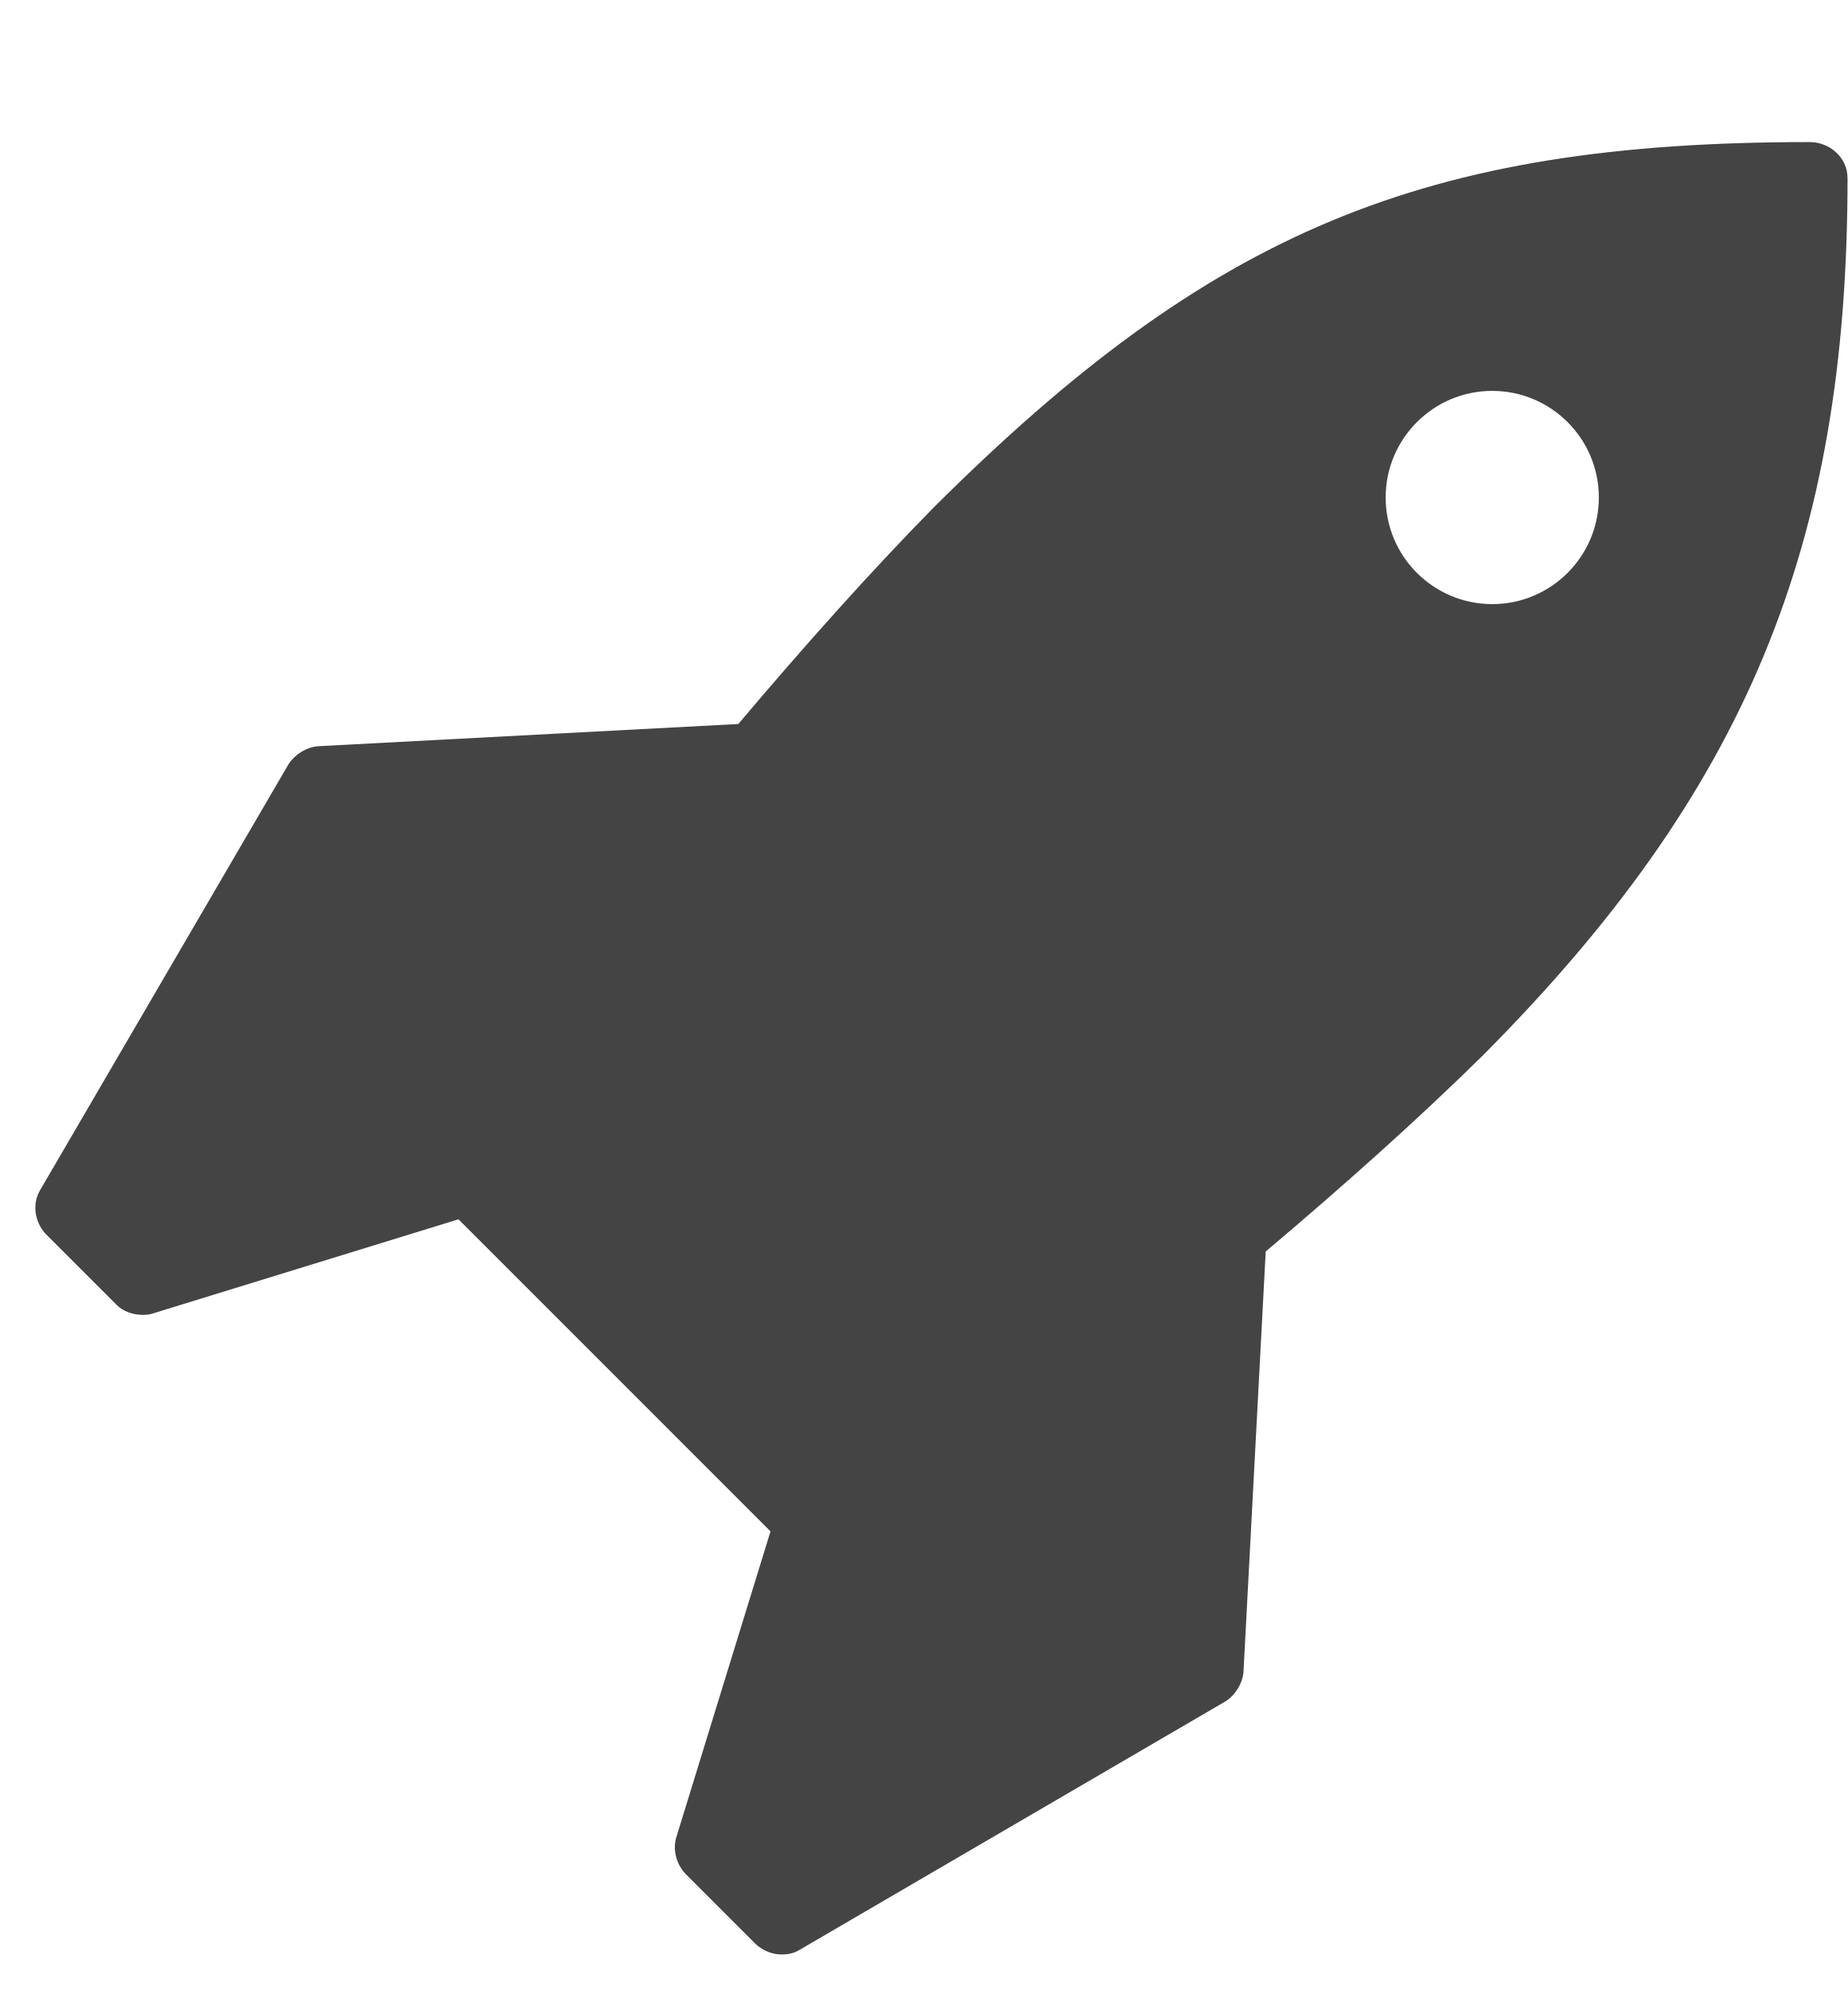
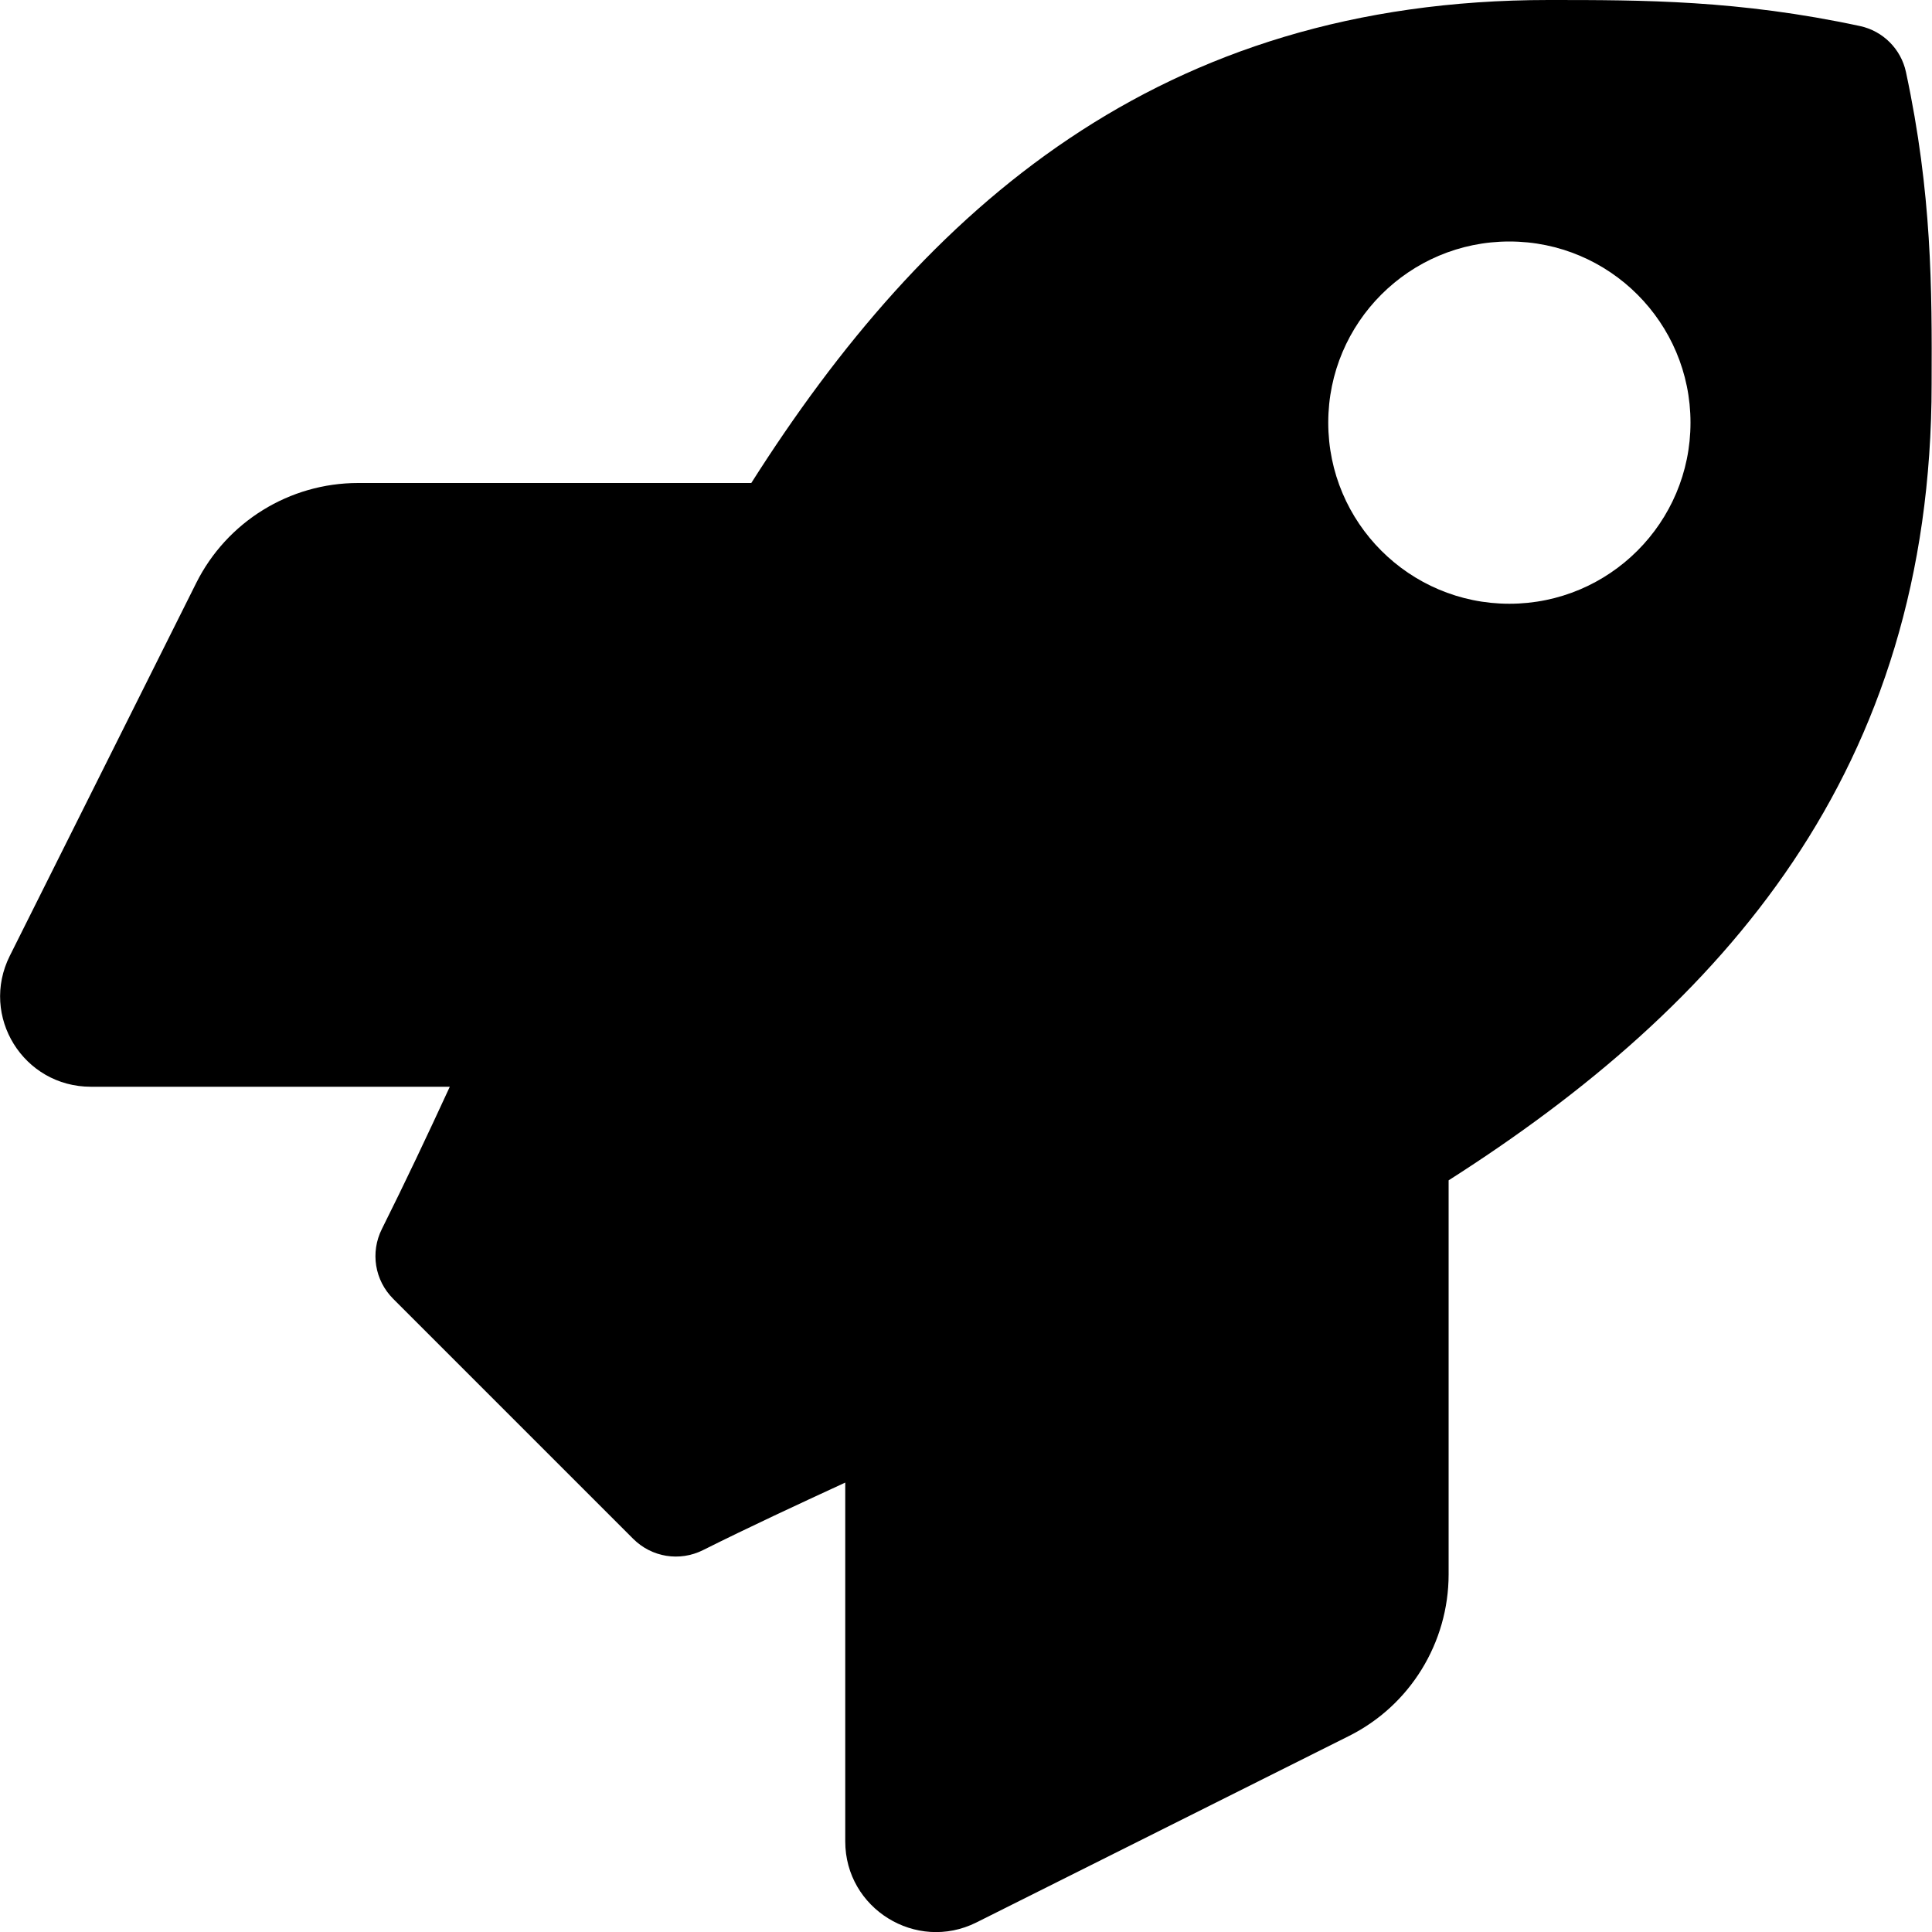
- <svg xmlns="http://www.w3.org/2000/svg" version="1.1" width="26" height="28" viewBox="0 0 26 28">
-   <path fill="#444" d="M22.5 7c0-0.828-0.672-1.5-1.5-1.5s-1.5 0.672-1.5 1.5 0.672 1.5 1.5 1.5 1.5-0.672 1.5-1.5zM26 2.5c0 5.187-1.437 8.641-5.141 12.359-0.906 0.891-1.937 1.813-3.047 2.75l-0.313 5.922c-0.016 0.156-0.109 0.313-0.25 0.406l-6 3.5c-0.078 0.047-0.156 0.063-0.25 0.063-0.125 0-0.25-0.047-0.359-0.141l-1-1c-0.125-0.141-0.172-0.328-0.125-0.5l1.328-4.312-4.391-4.391-4.312 1.328c-0.047 0.016-0.094 0.016-0.141 0.016-0.125 0-0.266-0.047-0.359-0.141l-1-1c-0.156-0.172-0.187-0.422-0.078-0.609l3.5-6c0.094-0.141 0.25-0.234 0.406-0.25l5.922-0.313c0.938-1.109 1.859-2.141 2.75-3.047 3.906-3.891 6.891-5.141 12.328-5.141 0.281 0 0.531 0.219 0.531 0.5z" />
+ <svg xmlns="http://www.w3.org/2000/svg" viewBox="0 0 512 512">
+   <path d="M505.1 19.1C503.8 13 499 8.2 492.9 6.9 460.7 0 435.5 0 410.4 0 307.2 0 245.3 55.2 199.1 128H94.9c-18.2 0-34.8 10.3-42.9 26.5L2.6 253.3c-8 16 3.6 34.7 21.5 34.7h95.1c-5.9 12.8-11.9 25.5-18 37.7-3.1 6.2-1.9 13.6 3 18.5l63.6 63.6c4.9 4.9 12.3 6.1 18.5 3 12.2-6.1 24.9-12 37.7-17.9V488c0 17.8 18.8 29.4 34.7 21.5l98.7-49.4c16.3-8.1 26.5-24.8 26.5-42.9V312.8c72.6-46.3 128-108.4 128-211.1.1-25.2.1-50.4-6.8-82.6zM400 160c-26.5 0-48-21.5-48-48s21.5-48 48-48 48 21.5 48 48-21.5 48-48 48z" />
</svg>
